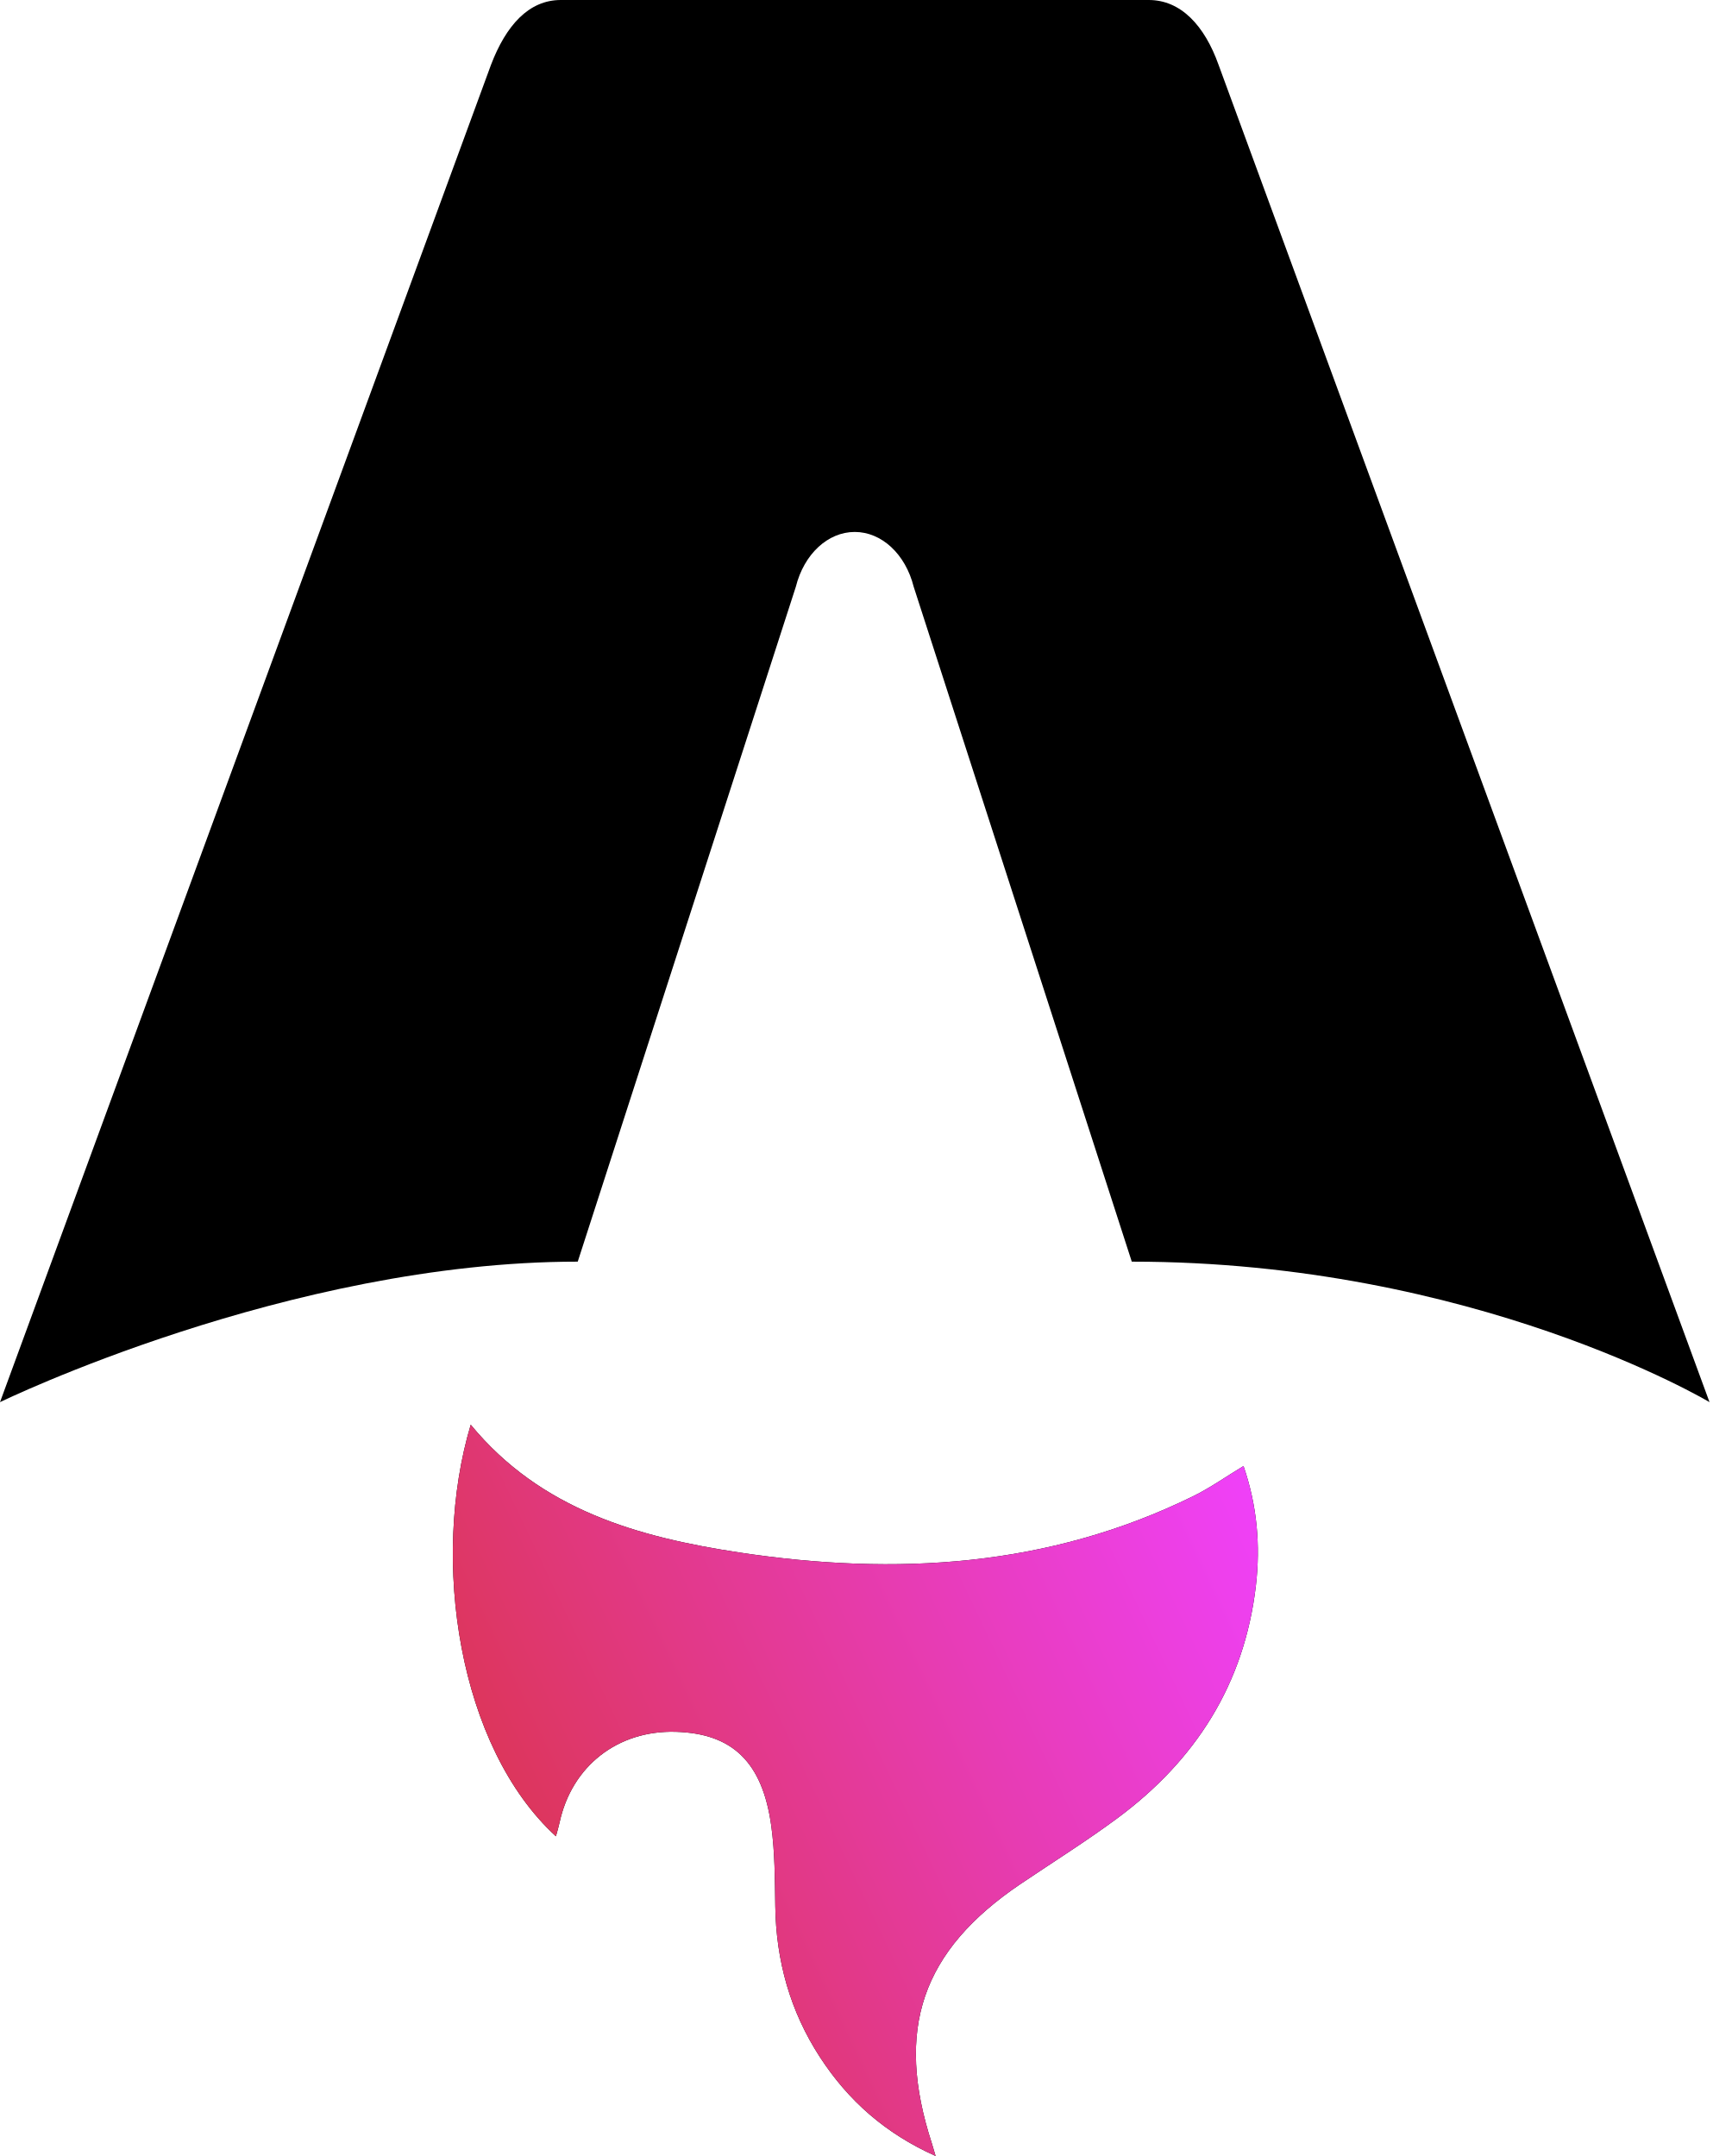
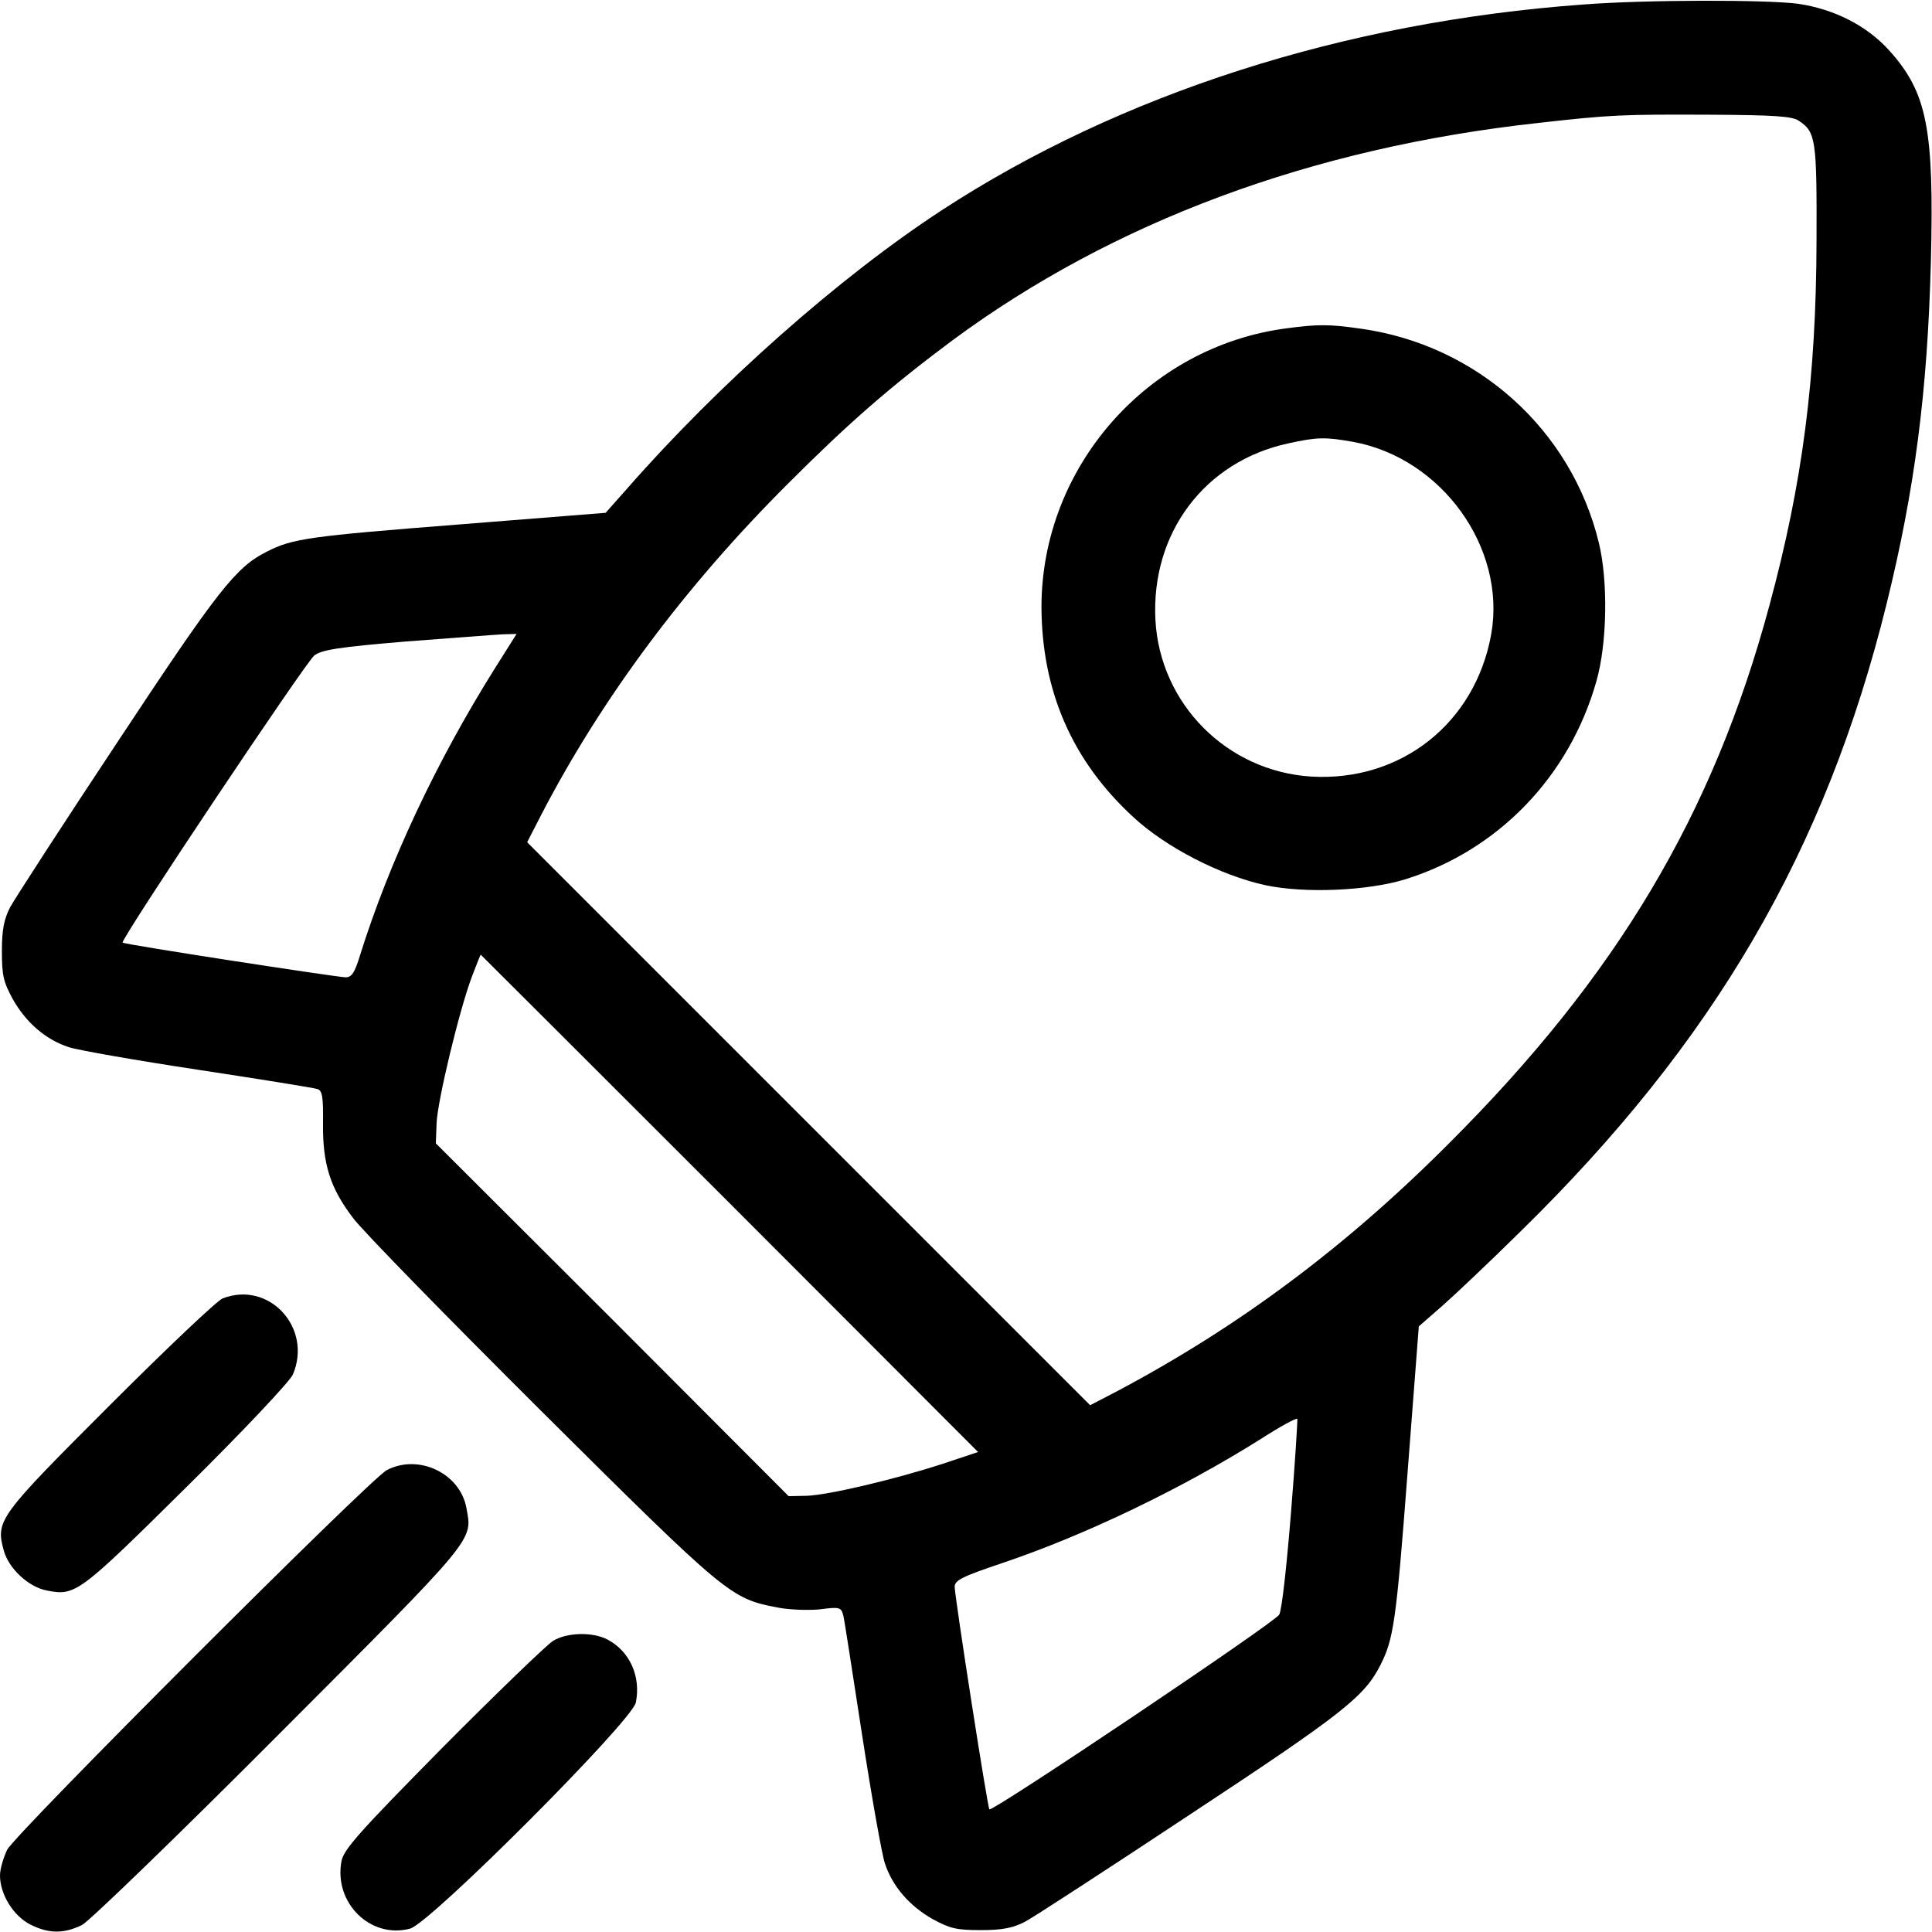
- <svg xmlns="http://www.w3.org/2000/svg" width="85" height="107" viewBox="0 0 85 107" fill="none">
-   <path fill="black" d="M27.589 91.136C22.756 86.718 21.344 77.433 23.358 70.707C26.85 74.948 31.689 76.291 36.7 77.05C44.438 78.22 52.036 77.782 59.223 74.246C60.045 73.841 60.805 73.303 61.704 72.757C62.378 74.714 62.553 76.689 62.318 78.7C61.745 83.596 59.309 87.378 55.433 90.245C53.883 91.392 52.244 92.417 50.643 93.498C45.726 96.821 44.396 100.718 46.243 106.386C46.287 106.525 46.327 106.663 46.426 107C43.916 105.876 42.082 104.24 40.684 102.089C39.209 99.819 38.507 97.308 38.47 94.591C38.451 93.269 38.451 91.934 38.273 90.631C37.839 87.453 36.347 86.03 33.536 85.948C30.652 85.864 28.37 87.647 27.765 90.455C27.719 90.671 27.652 90.884 27.585 91.134L27.589 91.136Z" />
-   <path fill="url(#paint0_linear_1_59)" d="M27.589 91.136C22.756 86.718 21.344 77.433 23.358 70.707C26.85 74.948 31.689 76.291 36.7 77.05C44.438 78.22 52.036 77.782 59.223 74.246C60.045 73.841 60.805 73.303 61.704 72.757C62.378 74.714 62.553 76.689 62.318 78.7C61.745 83.596 59.309 87.378 55.433 90.245C53.883 91.392 52.244 92.417 50.643 93.498C45.726 96.821 44.396 100.718 46.243 106.386C46.287 106.525 46.327 106.663 46.426 107C43.916 105.876 42.082 104.24 40.684 102.089C39.209 99.819 38.507 97.308 38.47 94.591C38.451 93.269 38.451 91.934 38.273 90.631C37.839 87.453 36.347 86.03 33.536 85.948C30.652 85.864 28.37 87.647 27.765 90.455C27.719 90.671 27.652 90.884 27.585 91.134L27.589 91.136Z" />
-   <path fill="black" d="M0 69.587C0 69.587 14.314 62.614 28.668 62.614L39.49 29.12C39.895 27.501 41.078 26.4 42.414 26.4C43.749 26.4 44.932 27.501 45.338 29.12L56.16 62.614C73.16 62.614 84.828 69.587 84.828 69.587C84.828 69.587 60.514 3.352 60.467 3.219C59.769 1.261 58.591 0 57.003 0H27.827C26.239 0 25.109 1.261 24.363 3.219C24.311 3.35 0 69.587 0 69.587Z" />
-   <defs>
-     <linearGradient id="paint0_linear_1_59" x1="22.47" y1="107" x2="69.145" y2="84.947" gradientUnits="userSpaceOnUse">
-       <stop stop-color="#D83333" />
-       <stop offset="1" stop-color="#F041FF" />
-     </linearGradient>
-   </defs>
+ <svg xmlns="http://www.w3.org/2000/svg" version="1.0" width="512pt" height="512pt" viewBox="0 0 512 512" preserveAspectRatio="xMidYMid meet">
+   <g transform="translate(0,512) scale(0.1,-0.1)" fill="#000000" stroke="none">
+     <path d="M4195 5108 c-633 -46 -1227 -237 -1699 -545 -271 -177 -590 -459 -836 -740 l-55 -62 -390 -31 c-395 -31 -440 -37 -508 -72 -82 -41 -129 -101 -394 -502 -146 -220 -274 -418 -286 -440 -16 -31 -22 -59 -22 -116 0 -65 4 -82 29 -128 35 -62 87 -107 148 -127 24 -8 178 -35 343 -60 165 -25 307 -48 316 -51 13 -4 16 -20 15 -92 -1 -107 19 -170 79 -249 23 -32 249 -263 501 -514 492 -489 500 -495 624 -519 30 -6 81 -8 112 -5 54 7 57 6 63 -17 3 -12 25 -156 50 -318 25 -162 52 -314 60 -338 20 -61 65 -113 127 -148 46 -25 63 -29 128 -29 57 0 85 6 116 22 23 12 221 141 440 286 402 265 460 311 502 394 35 69 42 113 72 508 l30 390 63 55 c34 30 126 117 205 195 515 504 810 1010 972 1666 74 300 108 560 117 904 9 355 -10 450 -111 562 -59 65 -145 109 -241 123 -83 11 -402 11 -570 -2z m572 -308 c45 -30 48 -48 47 -319 -1 -363 -37 -641 -125 -966 -149 -553 -404 -981 -849 -1425 -273 -274 -556 -485 -878 -656 l-73 -38 -746 746 -746 746 38 74 c160 308 381 605 655 878 160 160 269 255 434 378 425 314 950 510 1551 576 195 22 223 23 460 22 166 -1 215 -4 232 -16z m-3456 -1452 c-155 -247 -280 -514 -357 -760 -14 -46 -22 -58 -38 -58 -27 1 -587 87 -591 92 -7 7 485 743 508 761 20 15 64 22 243 37 120 9 236 18 256 19 l37 1 -58 -92z m623 -1417 l658 -659 -93 -31 c-126 -41 -303 -83 -361 -85 l-48 -1 -467 468 -468 467 2 53 c2 58 60 300 94 390 12 31 22 57 23 57 0 0 297 -296 660 -659z m1487 -823 c-11 -136 -24 -256 -31 -267 -10 -20 -761 -524 -768 -516 -5 5 -92 564 -92 590 0 17 20 27 124 62 223 75 478 198 688 330 51 33 94 56 96 53 1 -4 -6 -117 -17 -252z" />
+     <path d="M3410 4250 c-369 -48 -650 -368 -650 -739 1 -222 81 -407 243 -556 86 -80 231 -155 351 -181 104 -22 271 -15 371 16 246 77 435 273 506 526 28 99 31 264 6 366 -73 300 -323 524 -631 567 -84 12 -113 12 -196 1z m176 -301 c235 -43 406 -281 366 -509 -42 -236 -239 -392 -477 -378 -224 14 -401 193 -413 415 -12 230 130 420 352 468 77 17 99 17 172 4z" />
+     <path d="M590 1679 c-14 -5 -148 -132 -298 -282 -296 -296 -304 -306 -282 -386 13 -48 66 -97 114 -106 76 -15 85 -8 370 274 148 146 274 280 282 298 53 124 -63 250 -186 202z" />
+     <path d="M1025 1224 c-43 -22 -983 -962 -1006 -1006 -10 -21 -19 -51 -19 -68 0 -50 35 -107 80 -130 49 -25 90 -25 138 -1 20 11 256 239 524 508 525 526 510 509 494 597 -17 92 -127 144 -211 100z" />
+     <path d="M1465 771 c-16 -10 -148 -137 -292 -282 -221 -224 -262 -270 -268 -301 -21 -111 77 -207 182 -179 54 15 587 549 598 599 14 69 -16 136 -75 167 -40 21 -109 19 -145 -4z" />
+   </g>
</svg>
